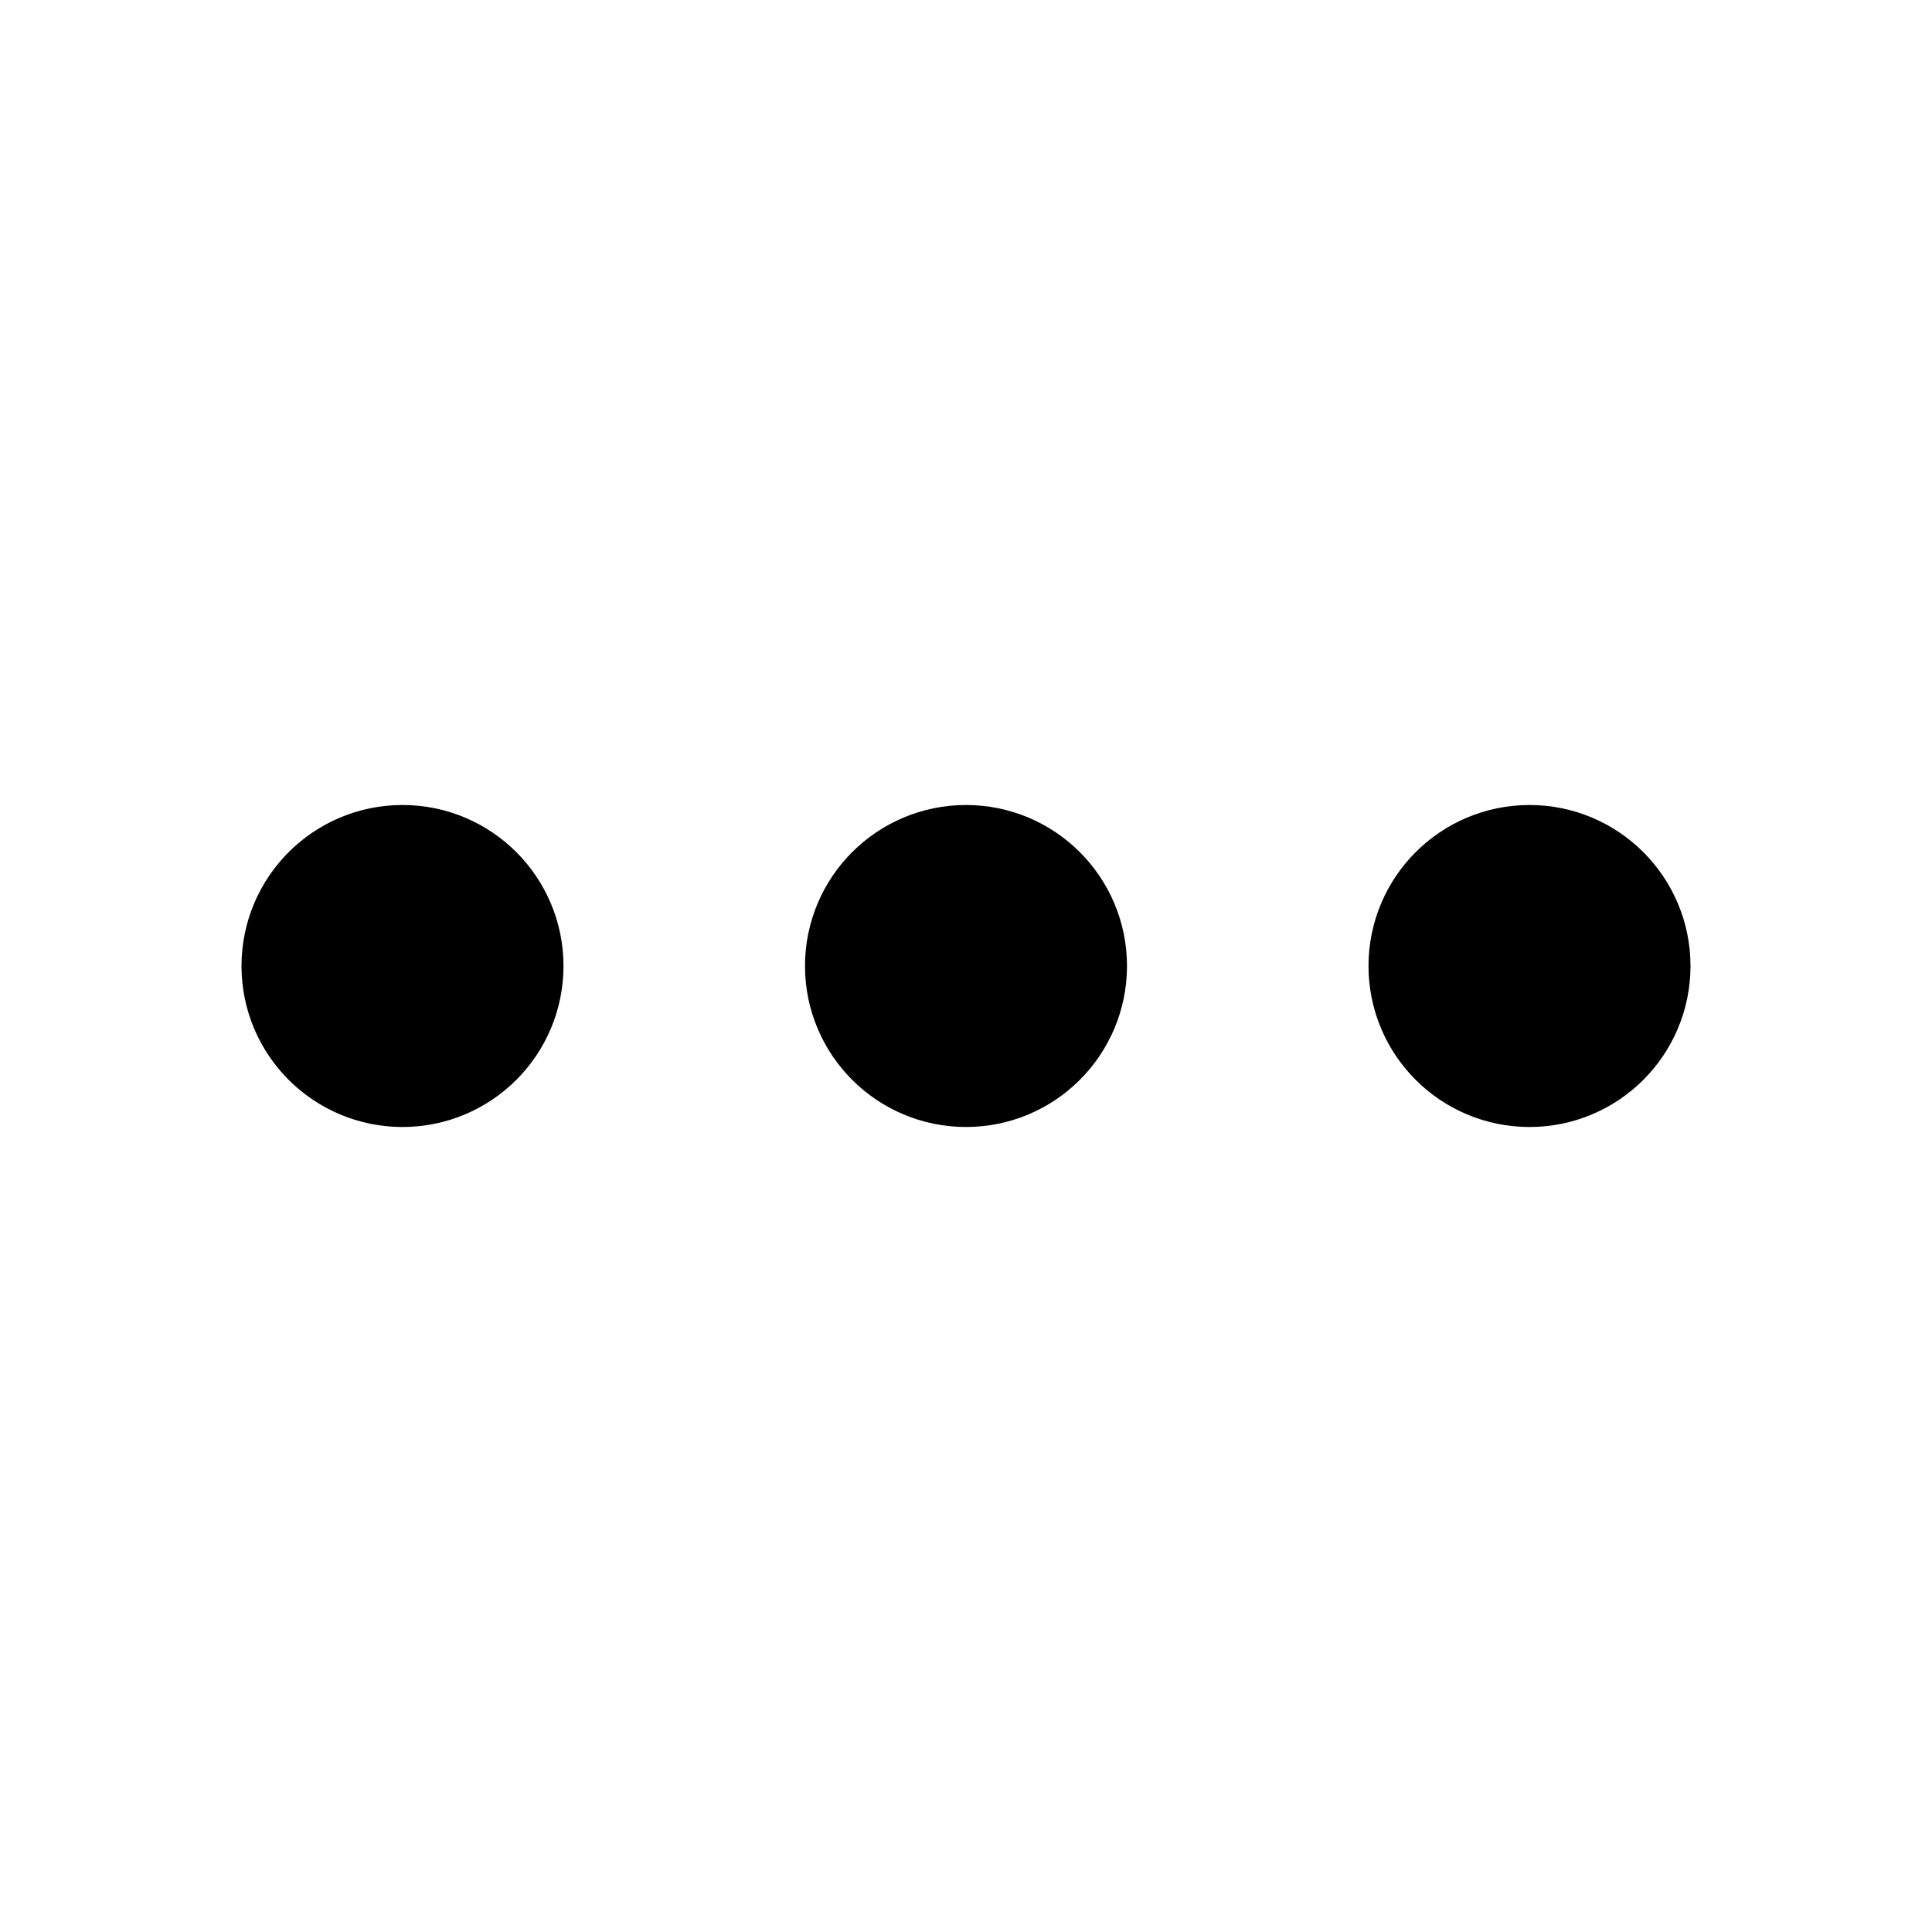
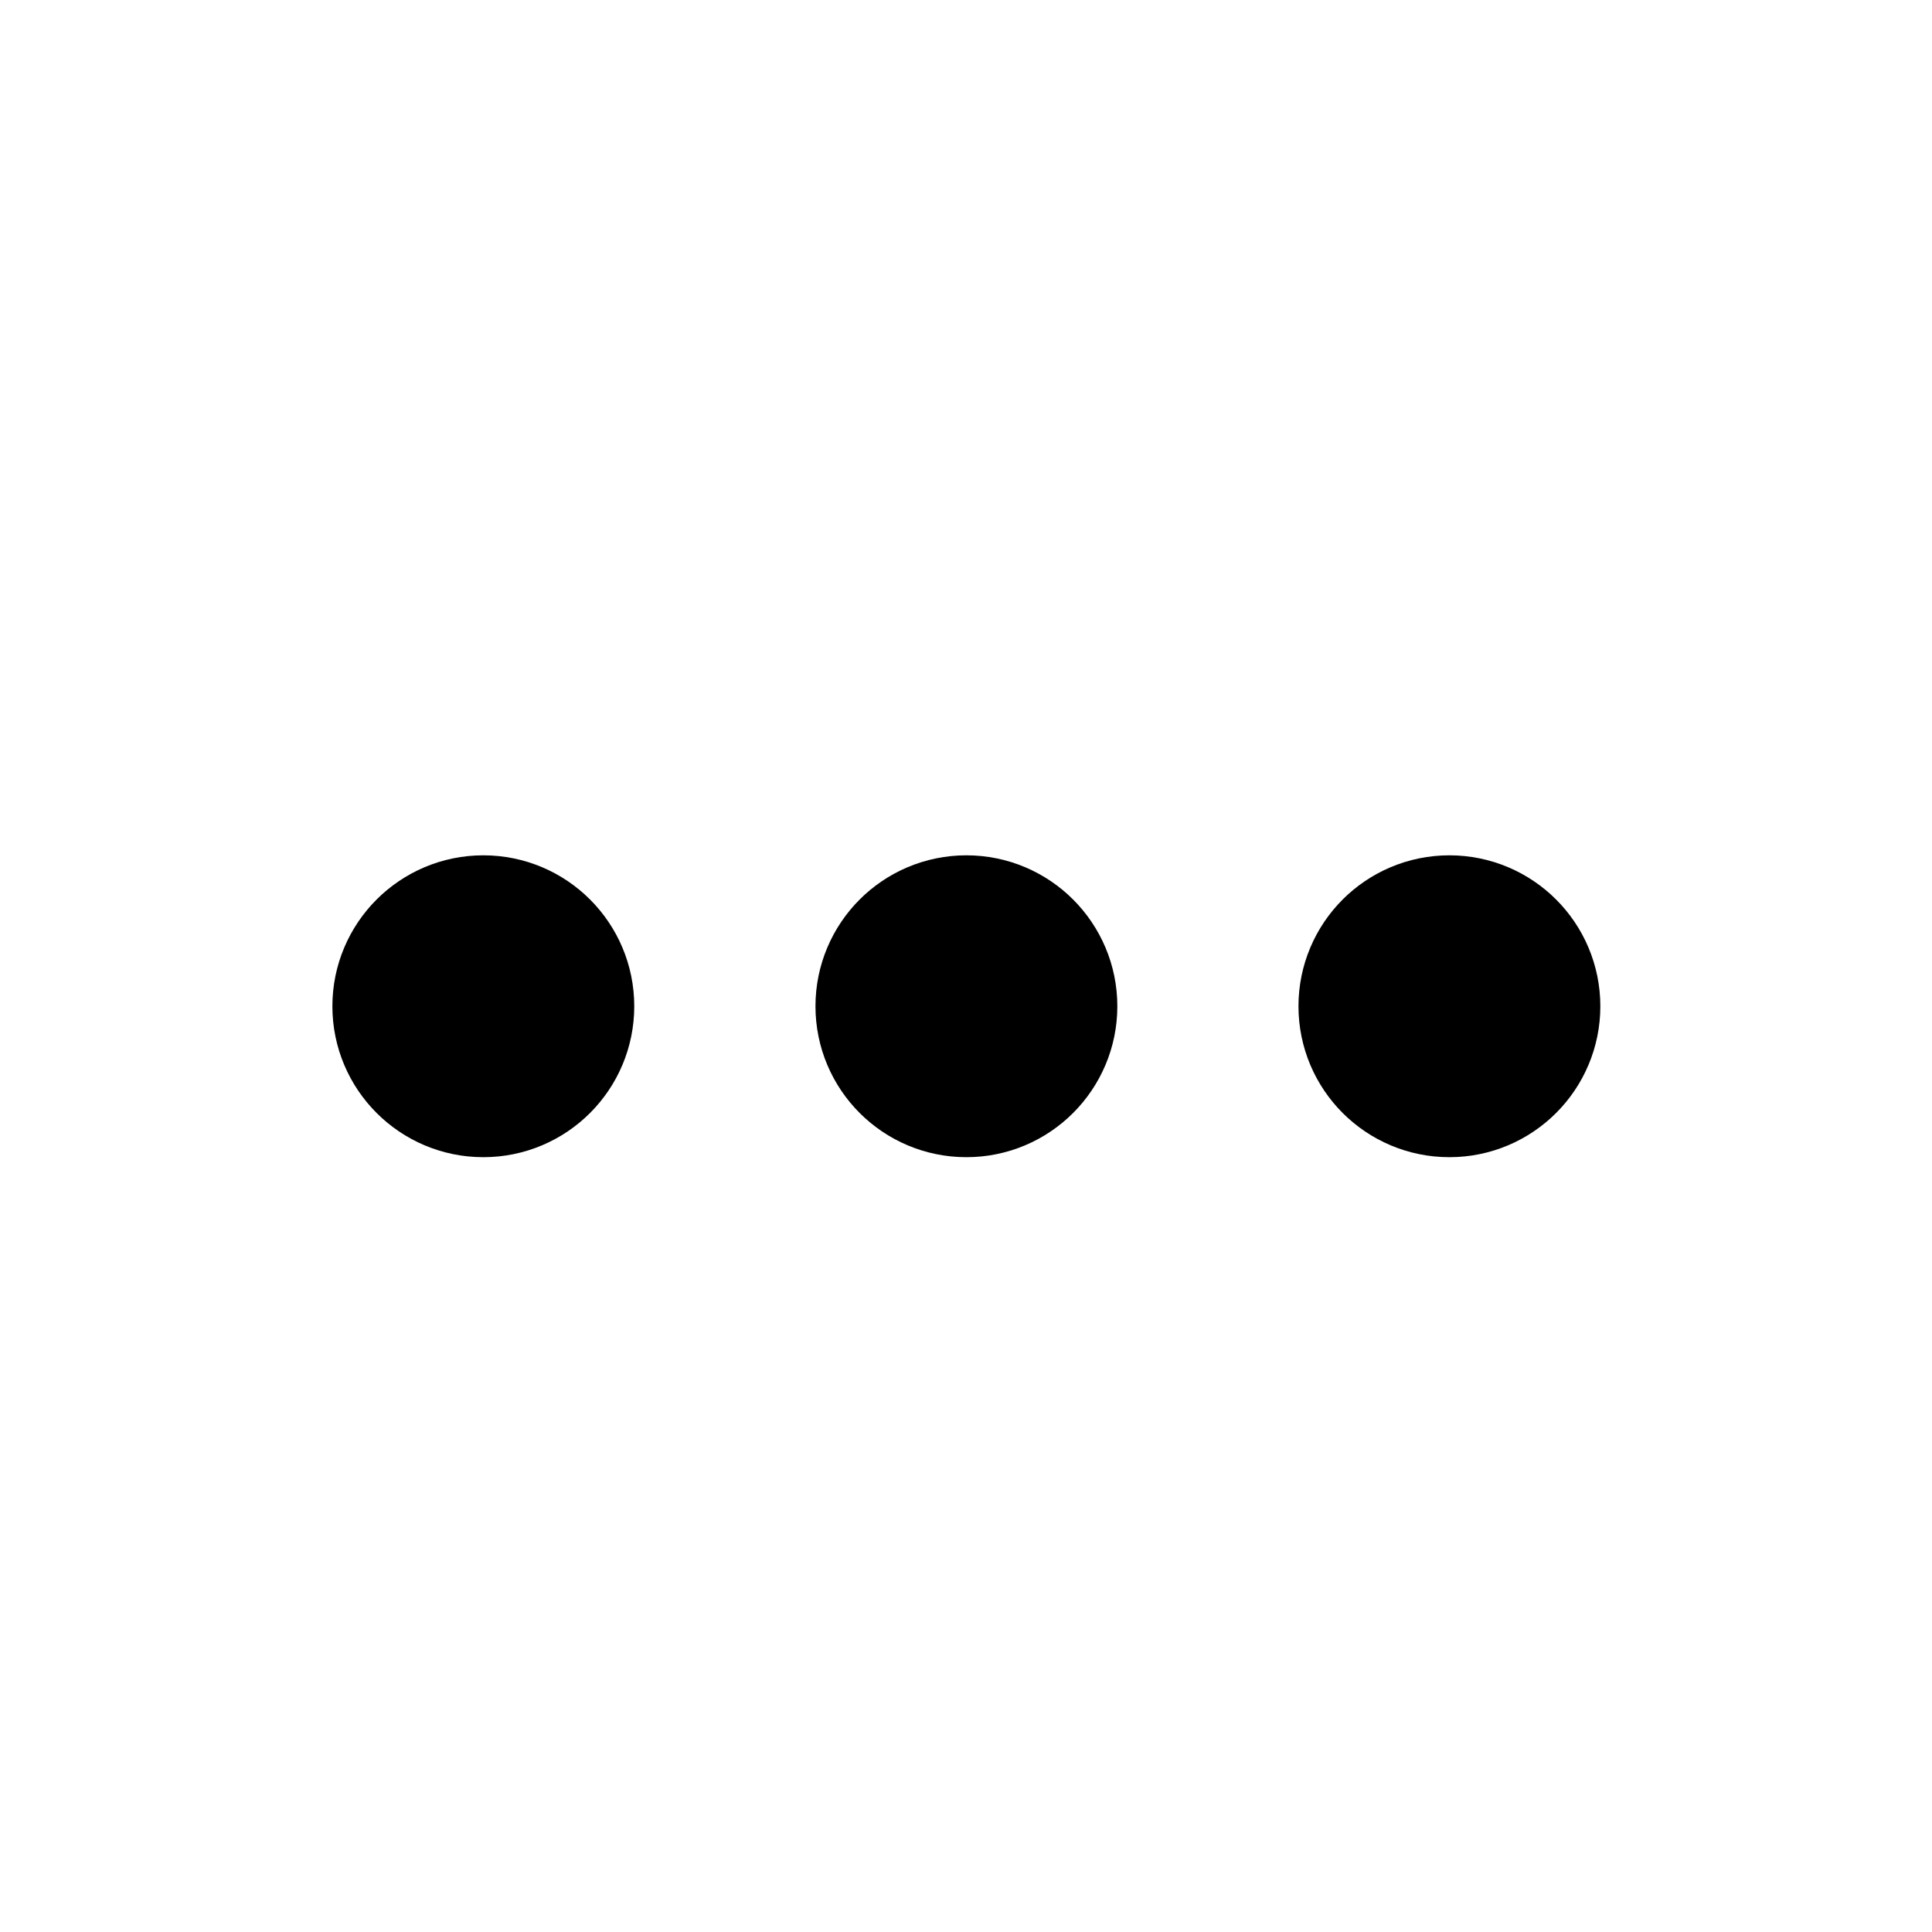
- <svg xmlns="http://www.w3.org/2000/svg" class="lucide lucide-ellipsis" width="24" height="24" viewBox="0 0 24 24" fill="none" stroke="currentColor" stroke-width="2" stroke-linecap="round" stroke-linejoin="round">
-   <circle cx="12" cy="12" r="1" />
-   <circle cx="19" cy="12" r="1" />
-   <circle cx="5" cy="12" r="1" />
+ <svg xmlns="http://www.w3.org/2000/svg" width="24" height="24" viewBox="0 0 24 24" fill="none">
+   <path d="M6.004 12.5V12M18.005 12.5V12M12.005 12.5V12M7.004 12.5C7.004 11.948 6.557 11.5 6.004 11.5C5.452 11.5 5.004 11.948 5.004 12.5C5.004 13.052 5.452 13.5 6.004 13.5C6.557 13.5 7.004 13.052 7.004 12.5ZM19.005 12.5C19.005 11.948 18.557 11.5 18.005 11.5C17.452 11.5 17.005 11.948 17.005 12.5C17.005 13.052 17.452 13.5 18.005 13.5C18.557 13.5 19.005 13.052 19.005 12.5ZM13.005 12.5C13.005 11.948 12.557 11.5 12.005 11.5C11.452 11.5 11.005 11.948 11.005 12.5C11.005 13.052 11.452 13.5 12.005 13.5C12.557 13.5 13.005 13.052 13.005 12.5Z" stroke="currentColor" stroke-linecap="round" stroke-linejoin="round" stroke-width="1.75" />
</svg>
